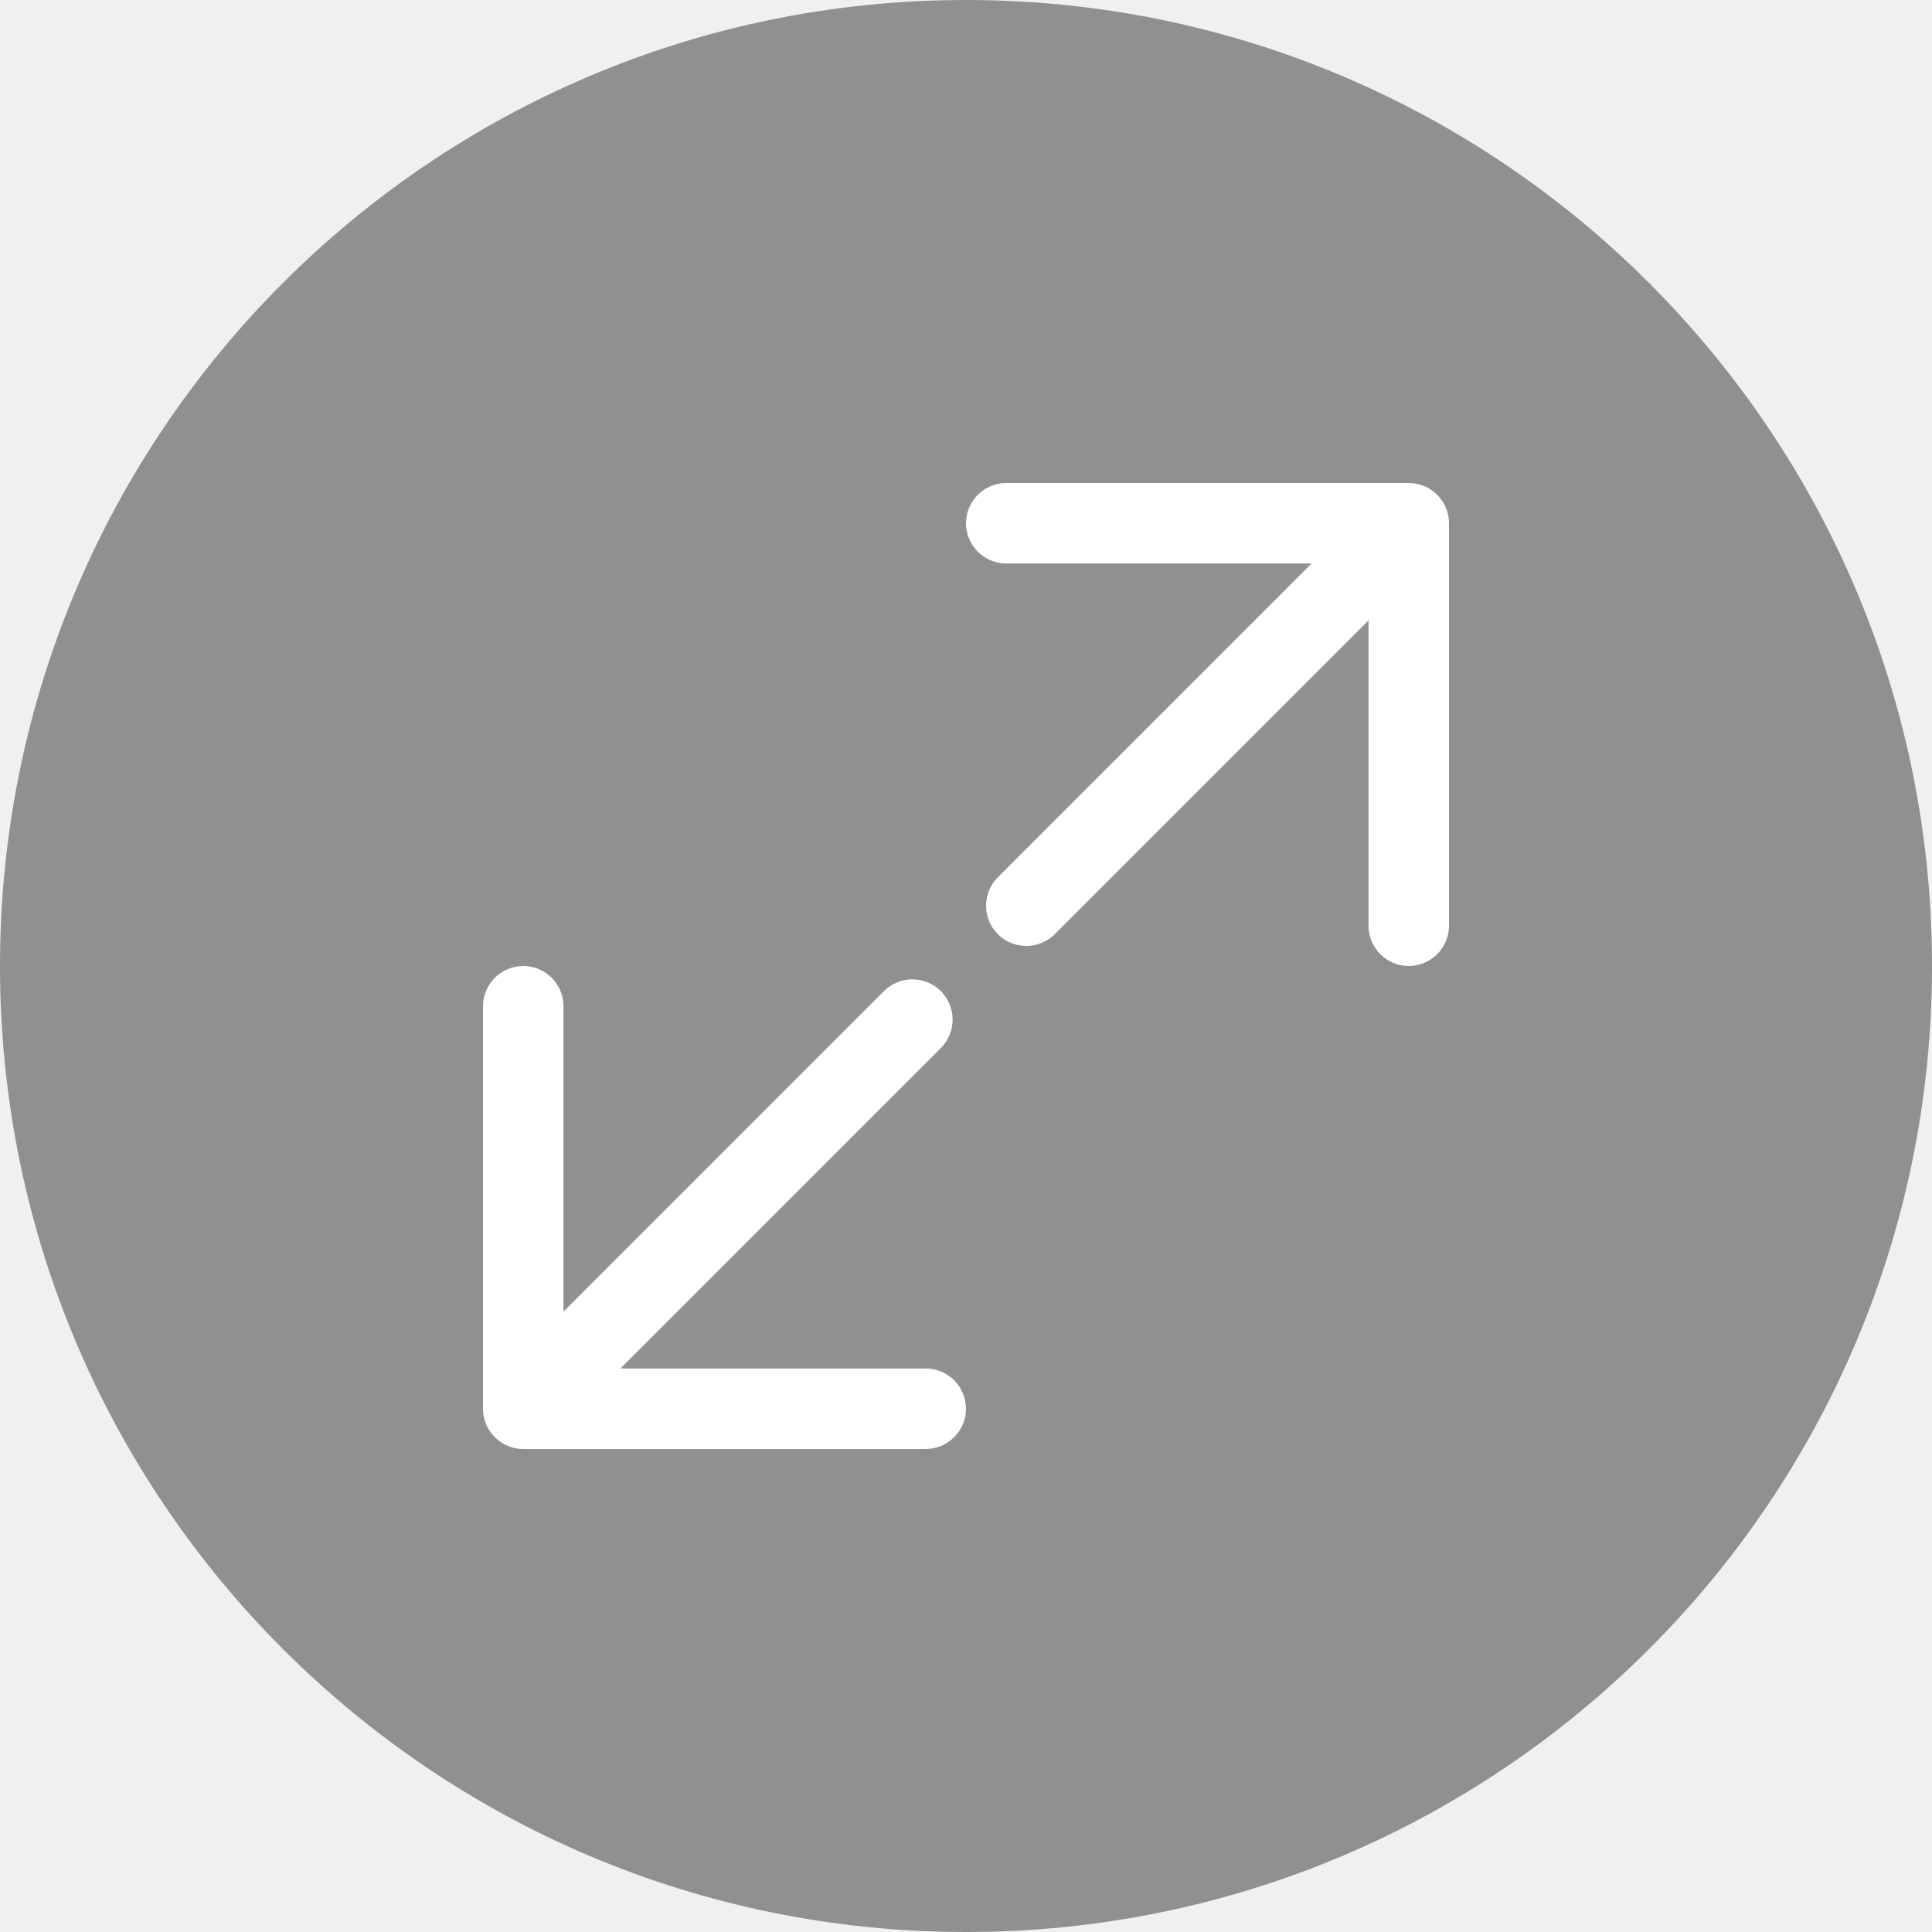
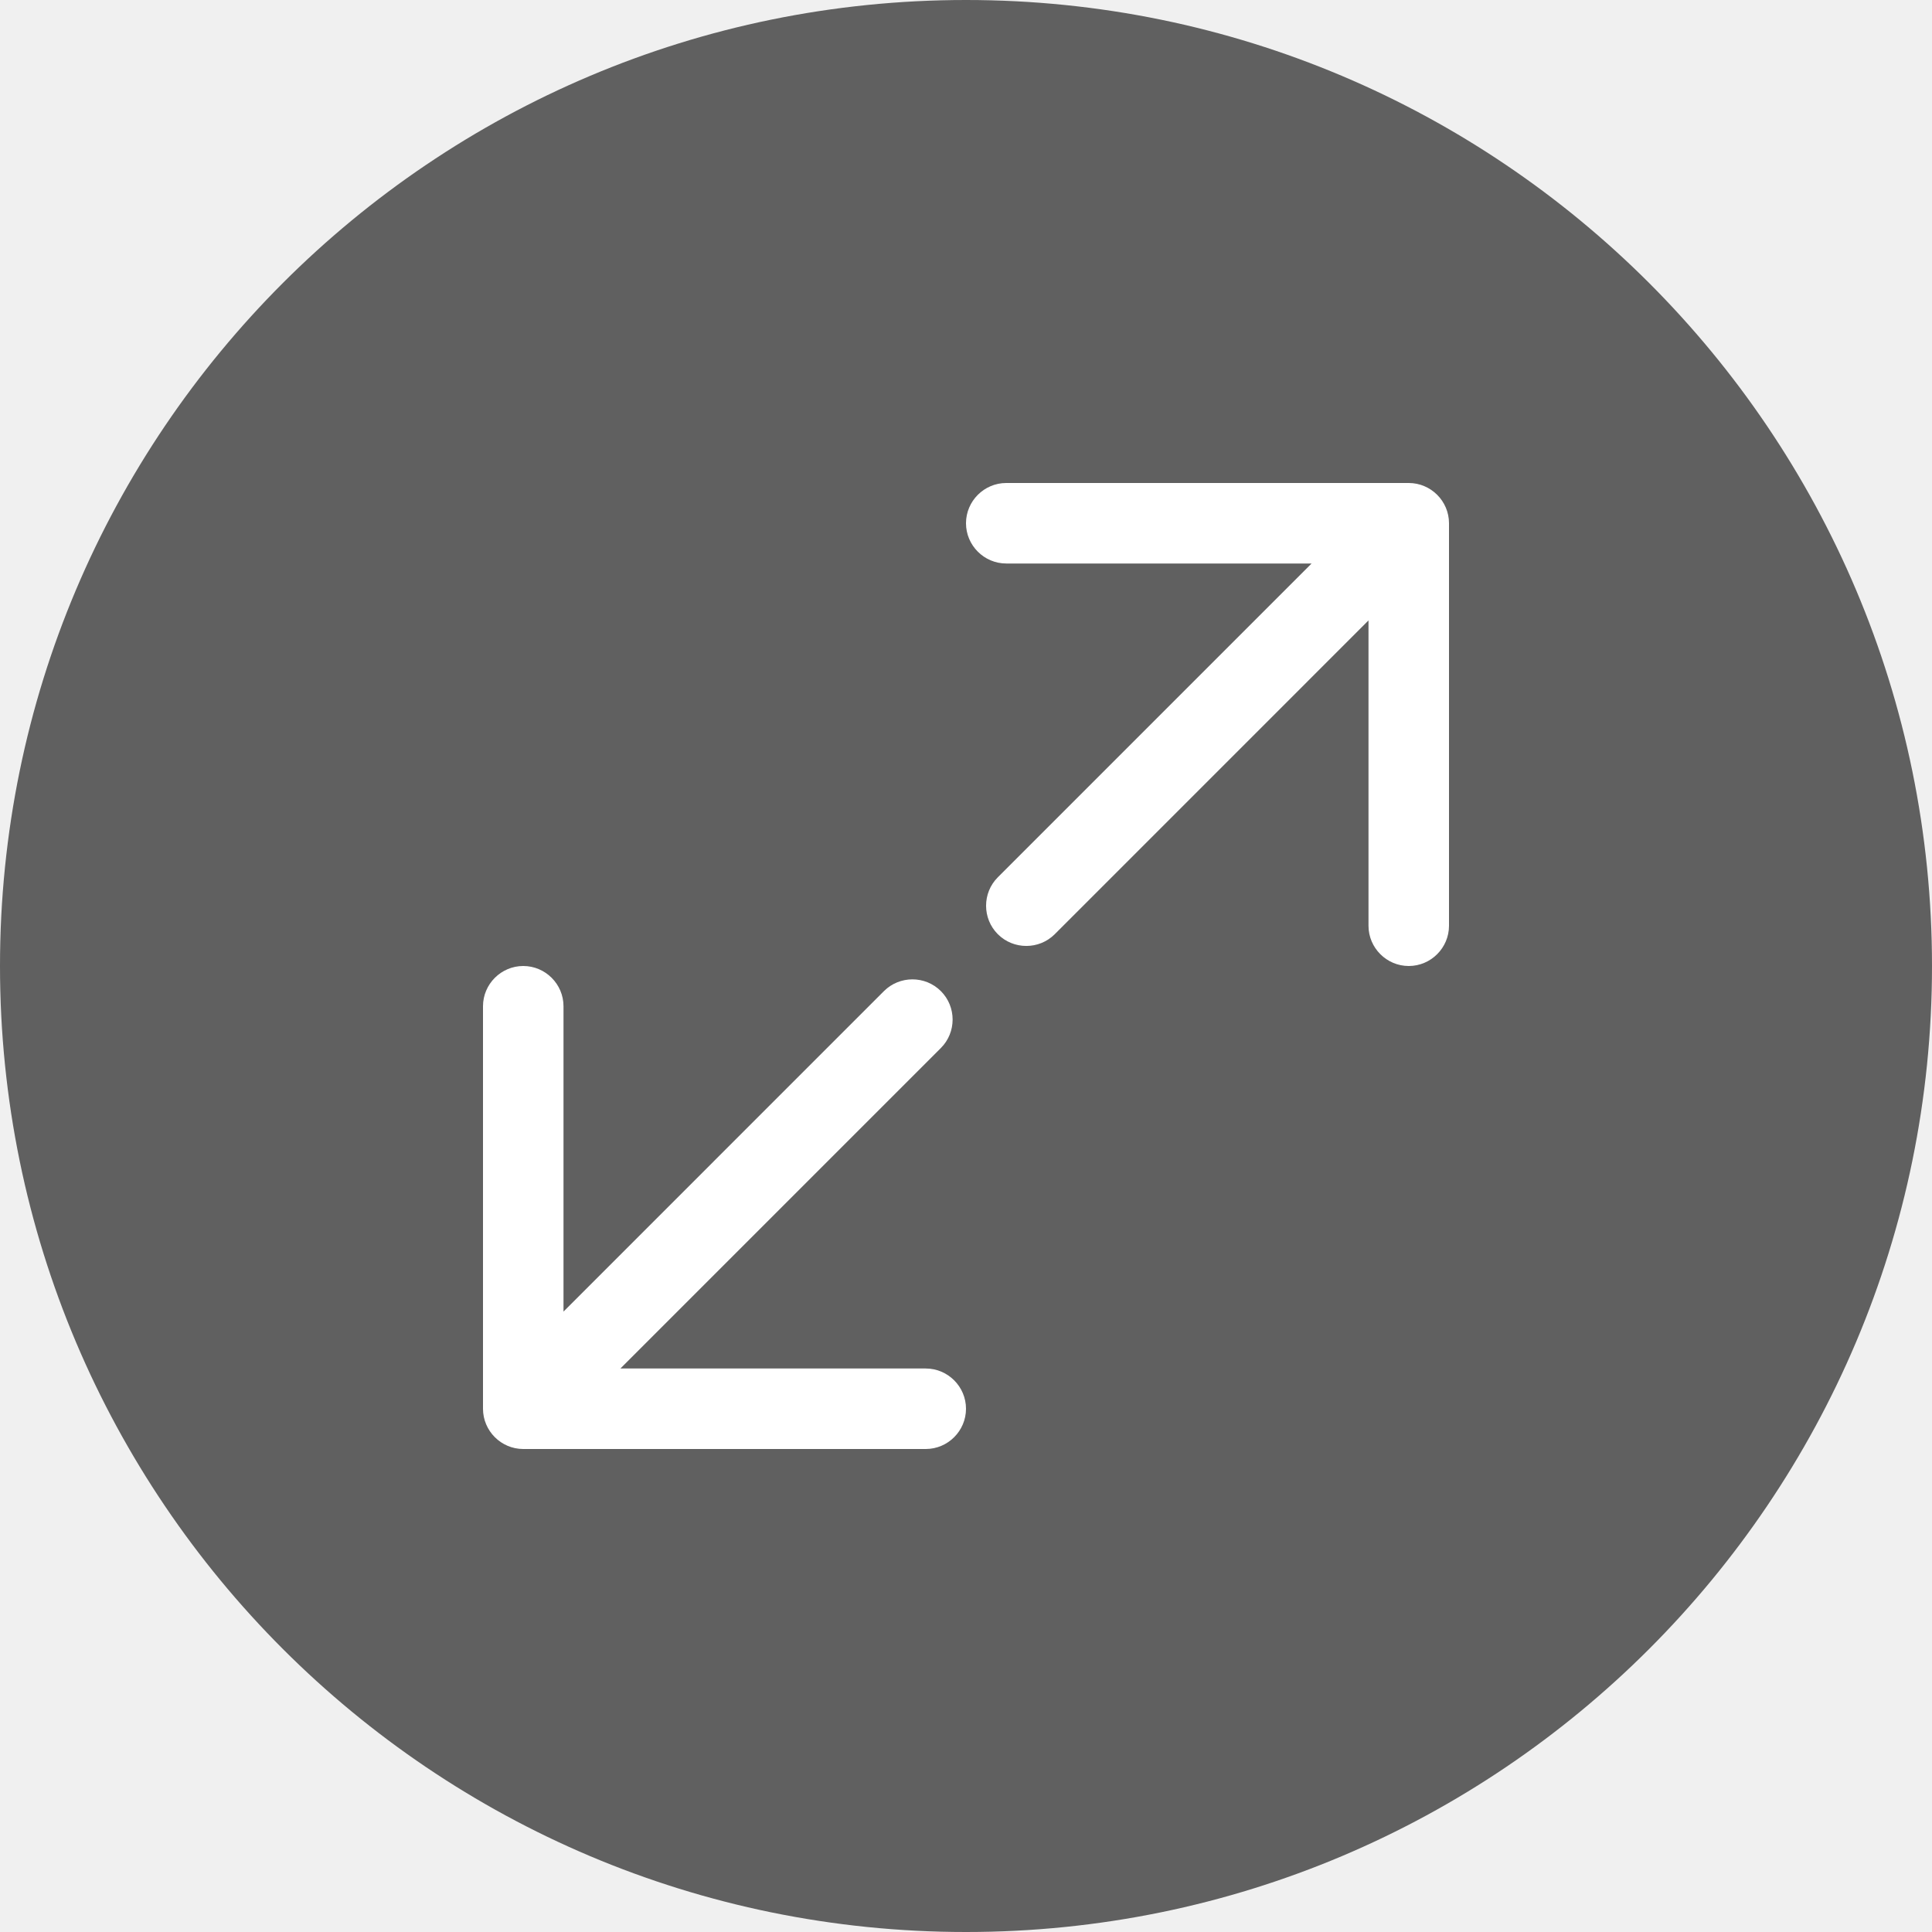
<svg xmlns="http://www.w3.org/2000/svg" version="1.1" id="Layer_1" x="0px" y="0px" width="120px" height="120px" viewBox="-30 -30 120 120" enable-background="new -30 -30 120 120" xml:space="preserve">
-   <circle opacity="0.4" enable-background="new    " cx="30" cy="30" r="60" />
+   <circle opacity="0.6" enable-background="new    " cx="30" cy="30" r="60" />
  <g>
    <path fill="#FFFFFF" d="M57.5,0c-1.375,0-3.625,0-5,0h-20C31.125,0,30,1.125,30,2.5S31.125,5,32.5,5h18.965L31.977,24.489   c-0.973,0.972-0.973,2.562,0,3.536c0.974,0.972,2.562,0.972,3.535,0L55,8.536V27.5c0,1.375,1.125,2.5,2.5,2.5s2.5-1.125,2.5-2.5   v-20c0-1.375,0-3.625,0-5S58.875,0,57.5,0z" />
    <path fill="#FFFFFF" d="M27.5,55H8.534l19.905-19.906c0.973-0.972,0.973-2.562,0-3.535c-0.973-0.972-2.562-0.972-3.535,0L5,51.465   V32.5C5,31.125,3.875,30,2.5,30S0,31.125,0,32.5v20c0,1.375,0,3.625,0,5S1.125,60,2.5,60s3.625,0,5,0h20c1.375,0,2.5-1.125,2.5-2.5   S28.875,55,27.5,55z" />
  </g>
</svg>
